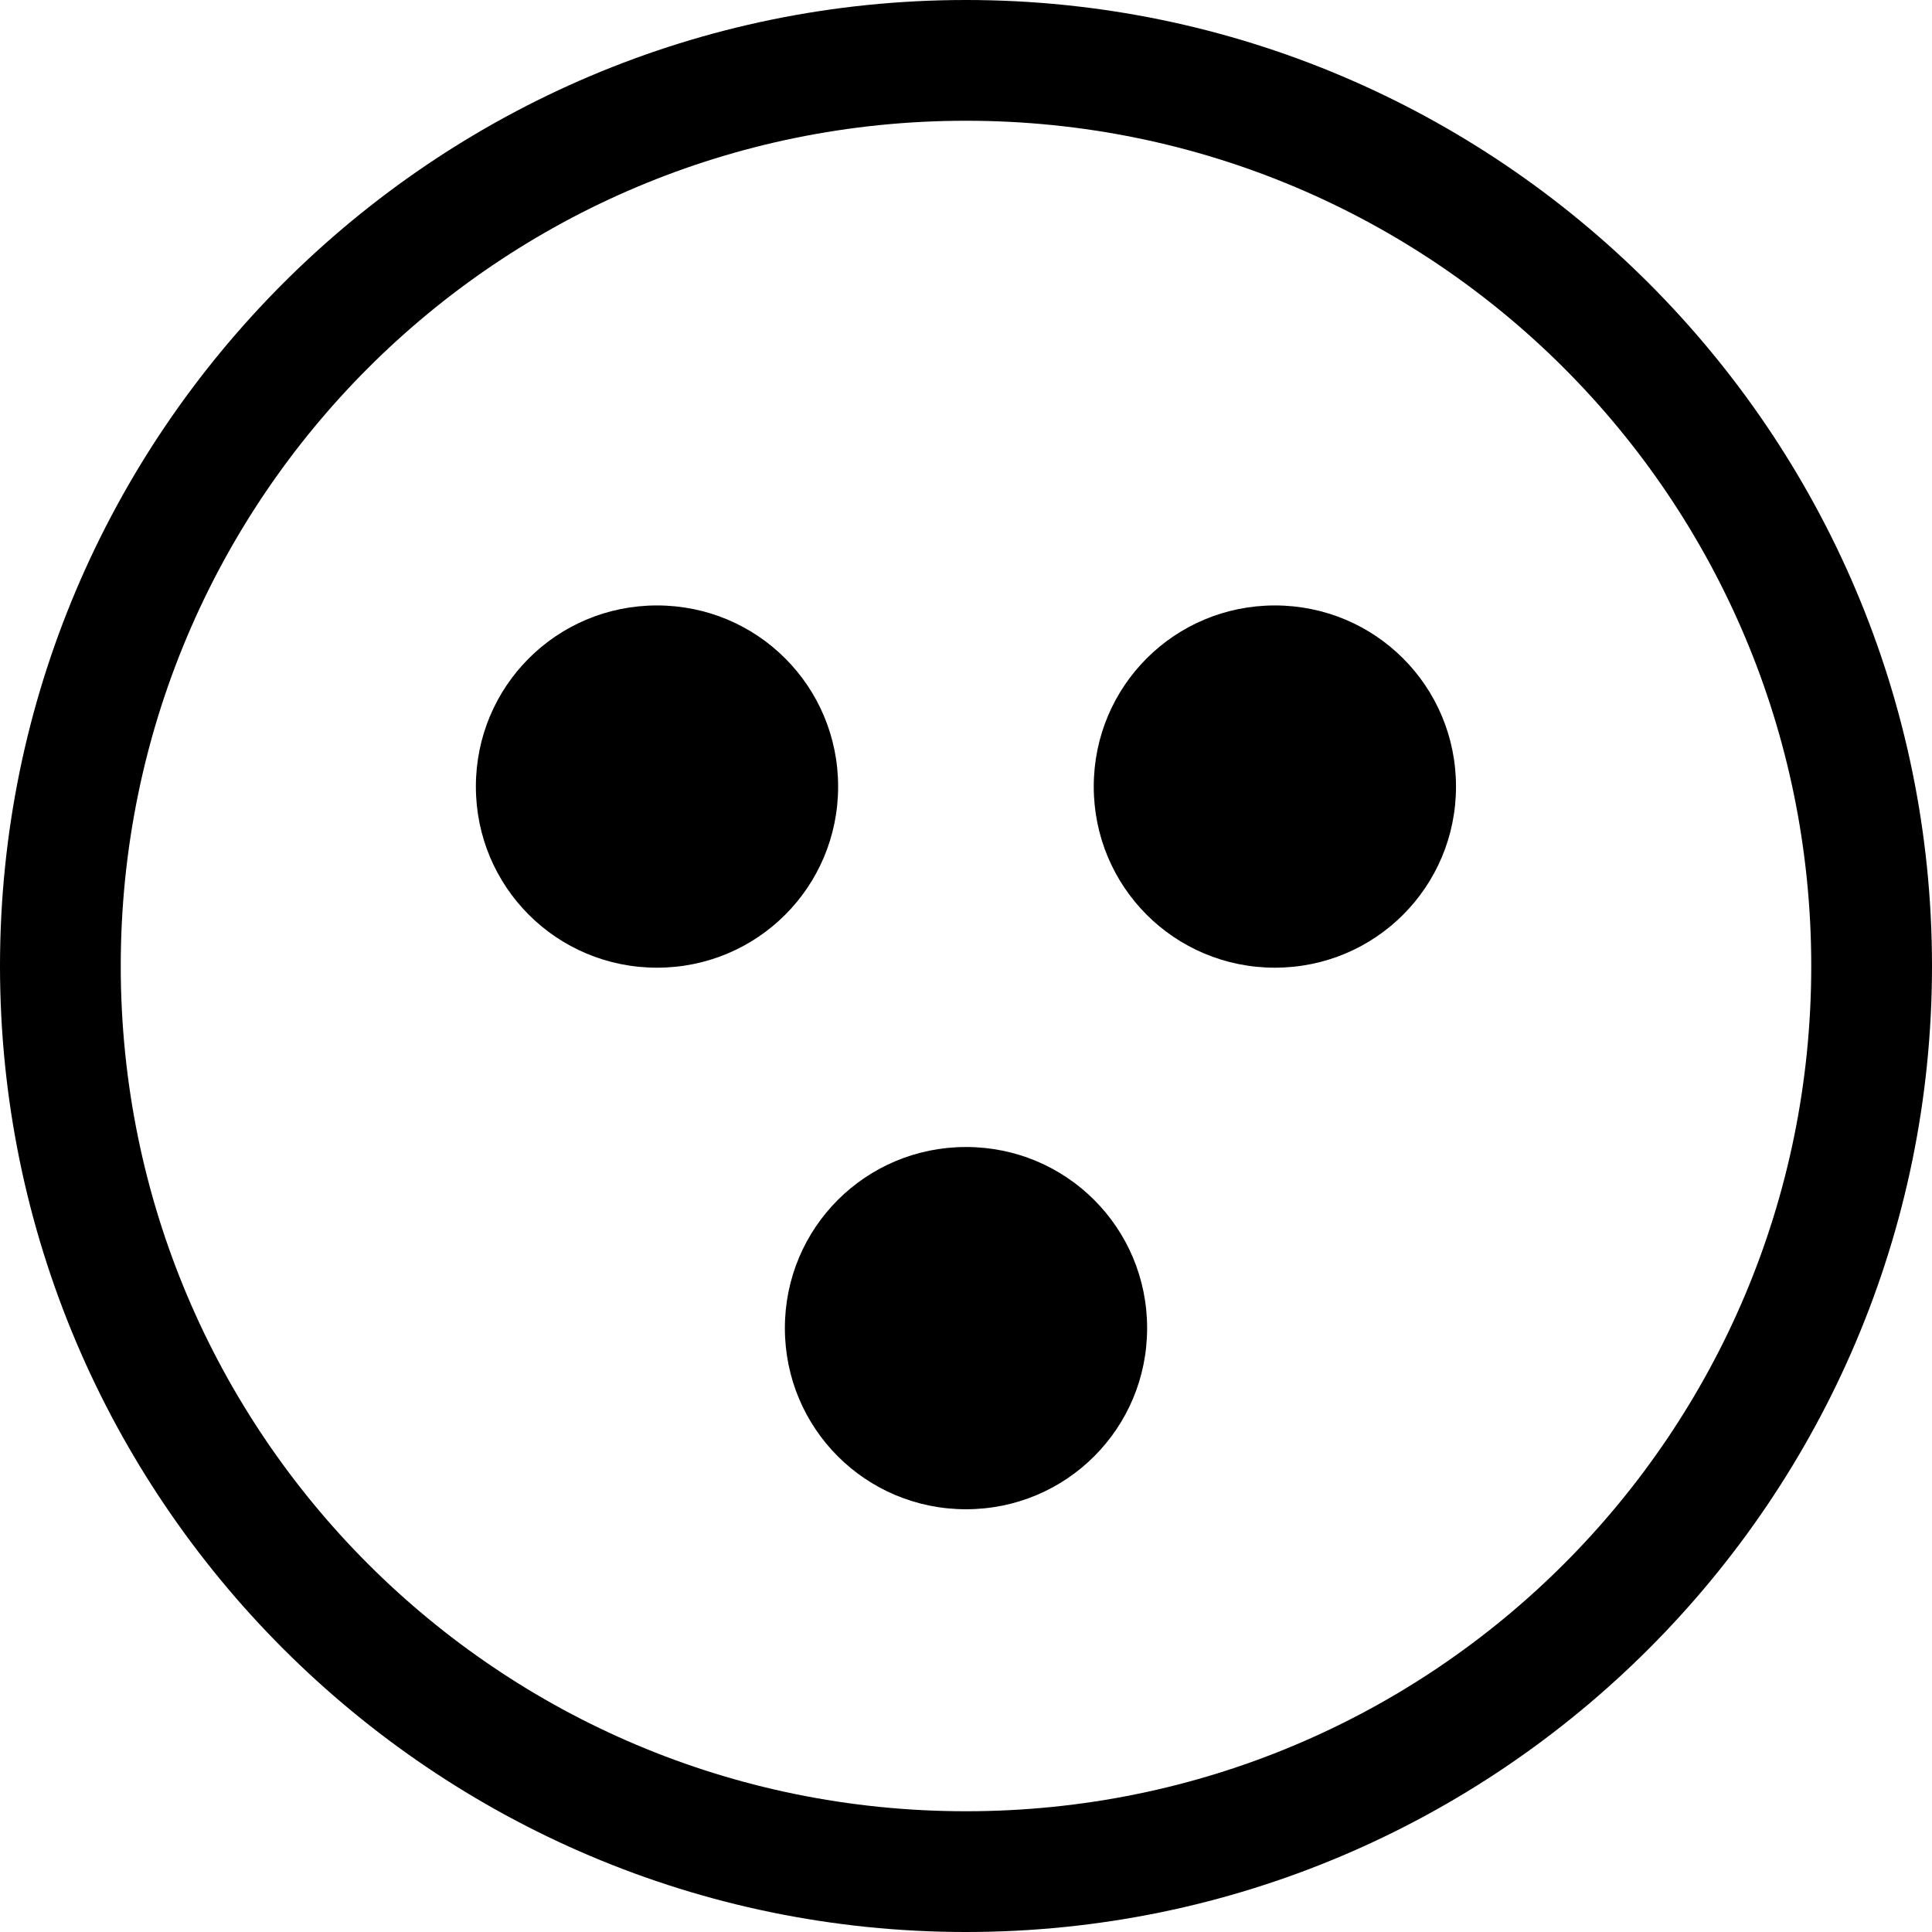
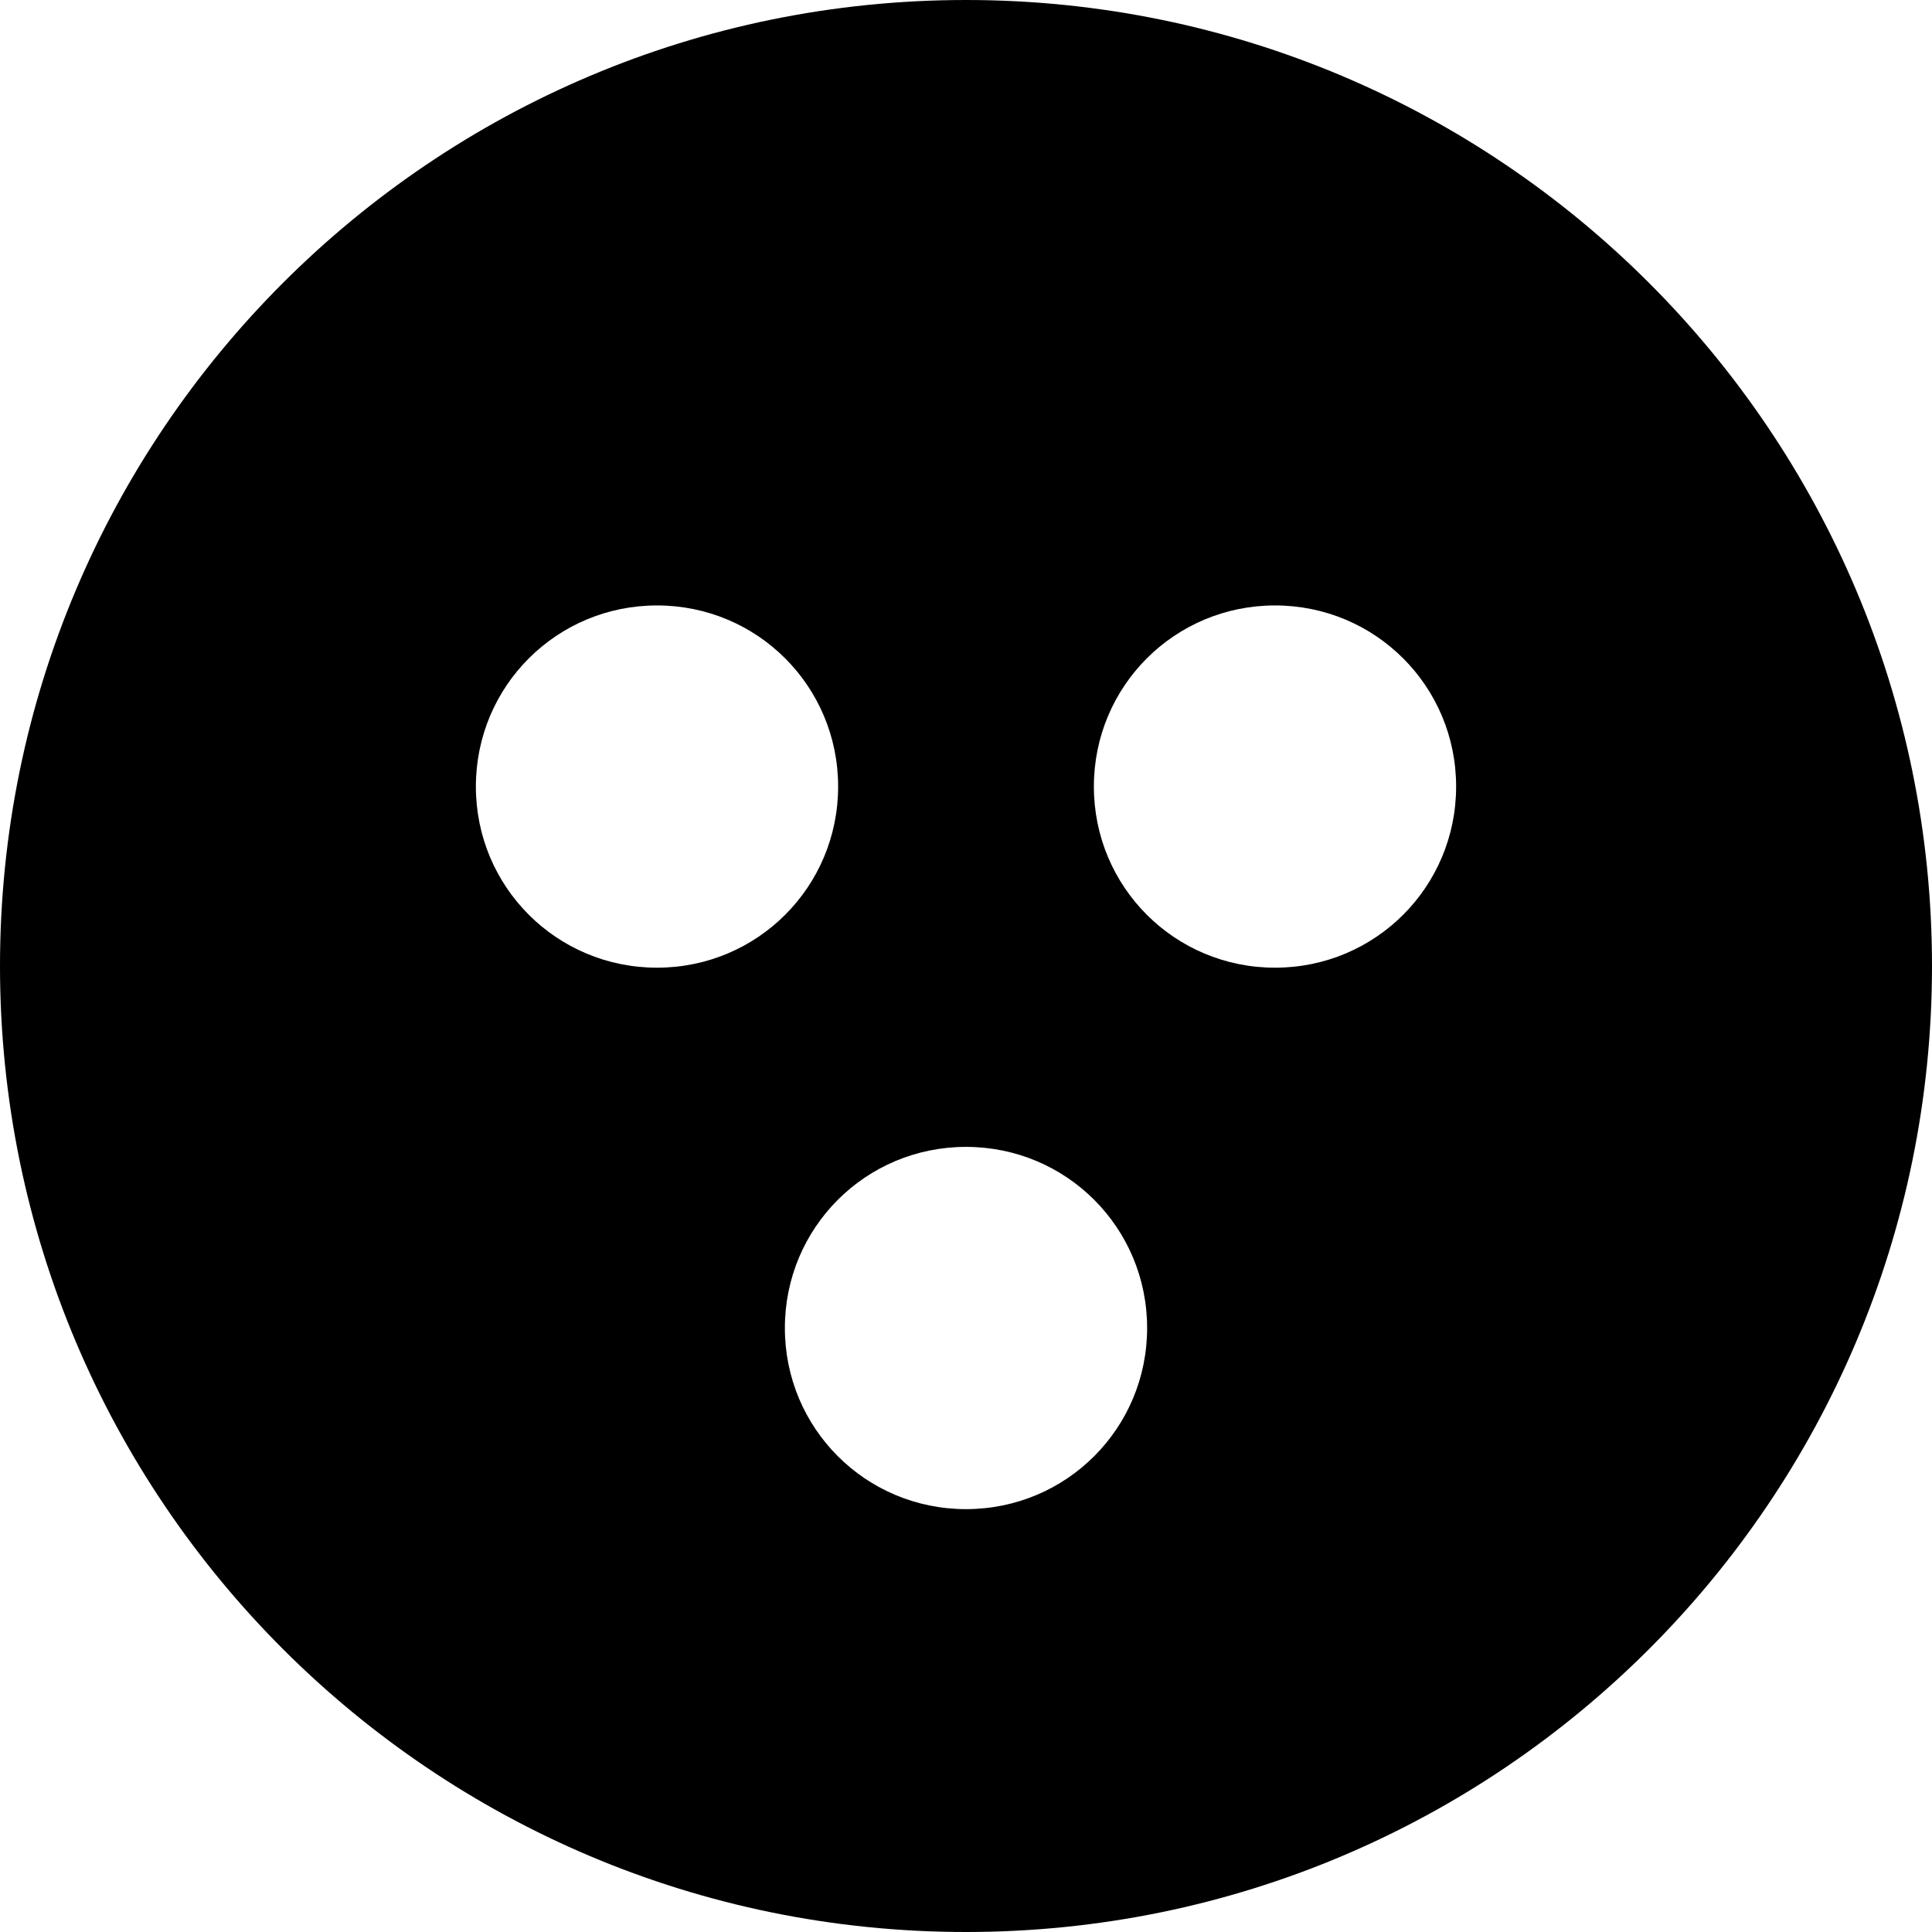
<svg xmlns="http://www.w3.org/2000/svg" width="16" height="16" viewBox="0 0 16 16" version="1.1" id="svg1">
  <defs id="defs1" />
-   <path style="color:#000000;fill:#000000;stroke-linejoin:bevel;stroke-dashoffset:0.3;-inkscape-stroke:none;paint-order:markers stroke fill" d="M 8,0 C 3.588,0 0,3.588 0,8 c 0,4.412 3.588,8 8,8 4.412,0 8,-3.588 8,-8 C 16,3.588 12.412,0 8,0 Z m 0,1 c 3.872,0 7,3.128 7,7 0,3.872 -3.128,7 -7,7 C 4.128,15 1,11.872 1,8 1,4.128 4.128,1 8,1 Z" id="path3" />
-   <path id="rect3" style="fill:#000000;stroke:none;stroke-width:1;stroke-linejoin:bevel;stroke-dashoffset:0.3;paint-order:markers stroke fill" d="m 5.441,5.014 c -0.831,0 -1.5,0.669 -1.5,1.5 0,0.831 0.669,1.5 1.5,1.5 0.831,0 1.5,-0.669 1.5,-1.5 0,-0.831 -0.669,-1.5 -1.5,-1.5 z m 5.117,0 c -0.831,0 -1.5,0.669 -1.5,1.5 0,0.831 0.669,1.5 1.5,1.5 0.831,0 1.5,-0.669 1.5,-1.5 0,-0.831 -0.669,-1.5 -1.5,-1.5 z M 8,9.499 c -0.831,0 -1.5,0.669 -1.5,1.5 0,0.831 0.669,1.5 1.5,1.5 0.831,0 1.5,-0.669 1.5,-1.5 C 9.5,10.168 8.831,9.499 8,9.499 Z" />
+   <path id="path5" style="fill:#000000;stroke-linejoin:bevel;stroke-dashoffset:0.3;paint-order:markers stroke fill" d="M 8 0 A 8 8 0 0 0 0 8 A 8 8 0 0 0 8 16 A 8 8 0 0 0 16 8 A 8 8 0 0 0 8 0 z M 5.441 5.014 C 6.272 5.014 6.941 5.683 6.941 6.514 C 6.941 7.345 6.272 8.014 5.441 8.014 C 4.61 8.014 3.941 7.345 3.941 6.514 C 3.941 5.683 4.61 5.014 5.441 5.014 z M 10.559 5.014 C 11.39 5.014 12.059 5.683 12.059 6.514 C 12.059 7.345 11.39 8.014 10.559 8.014 C 9.728 8.014 9.059 7.345 9.059 6.514 C 9.059 5.683 9.728 5.014 10.559 5.014 z M 8 9.498 C 8.831 9.498 9.5 10.167 9.5 10.998 C 9.5 11.829 8.831 12.498 8 12.498 C 7.169 12.498 6.5 11.829 6.5 10.998 C 6.5 10.167 7.169 9.498 8 9.498 z " />
</svg>
